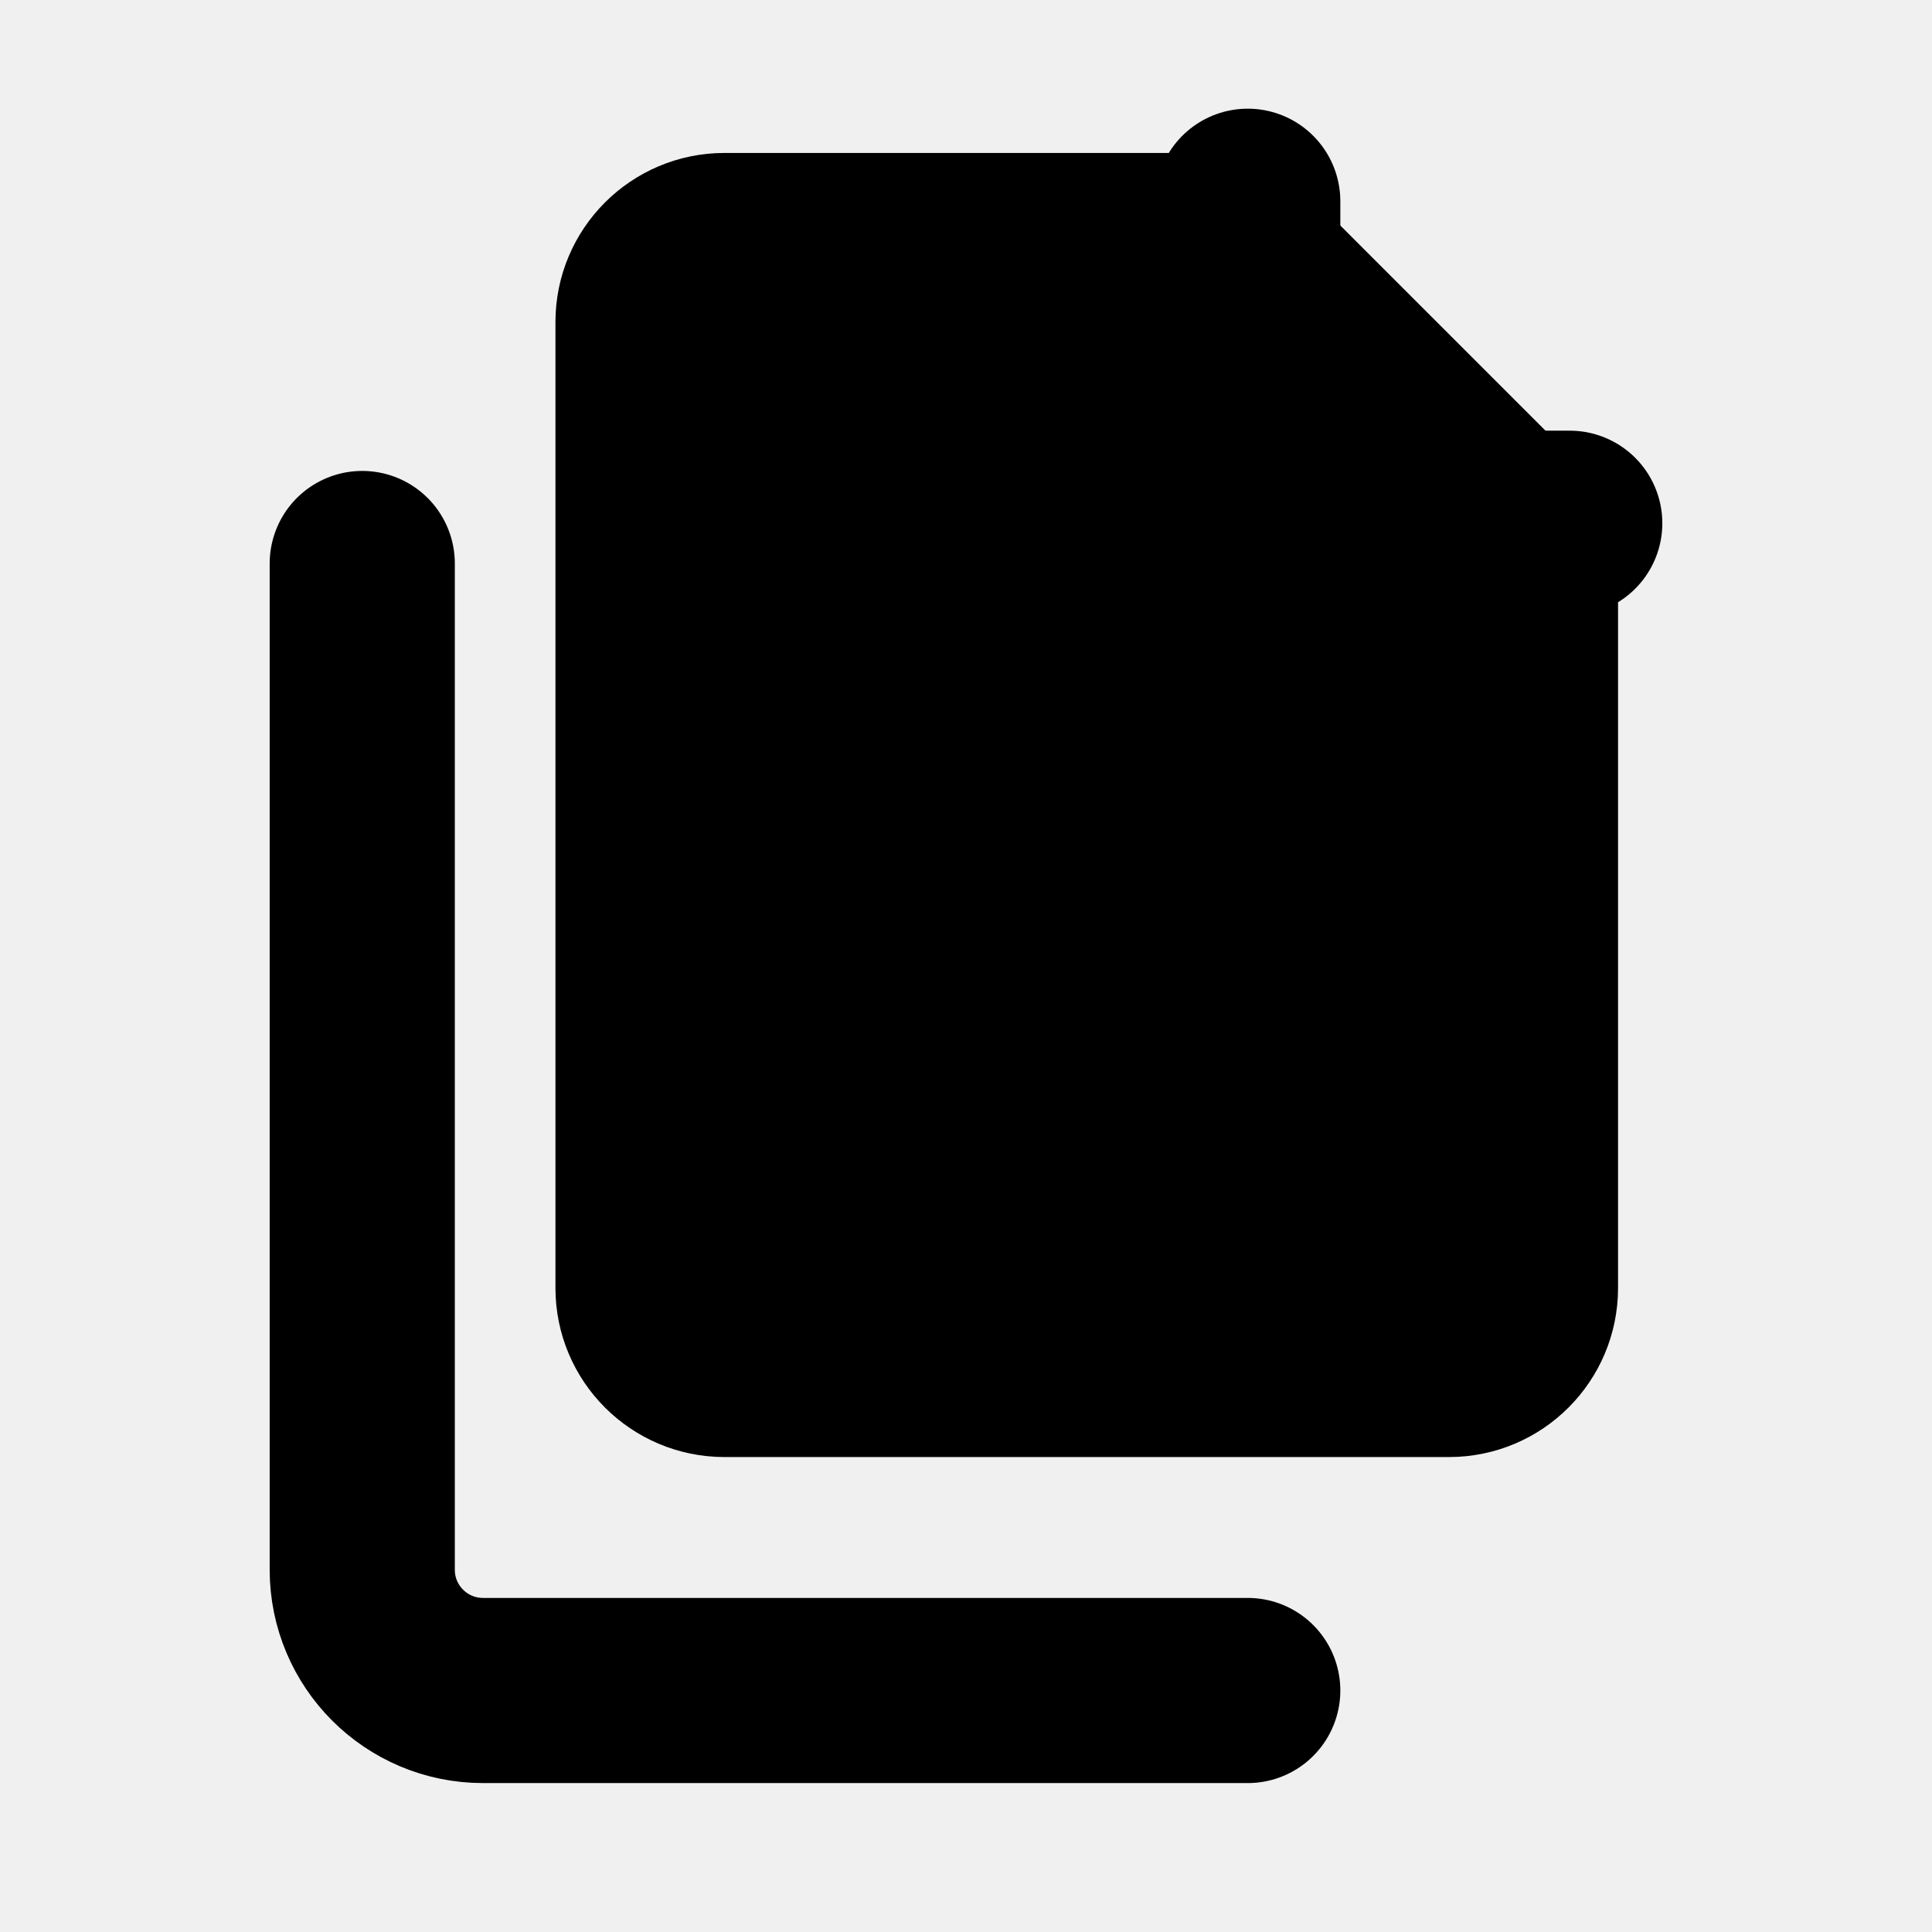
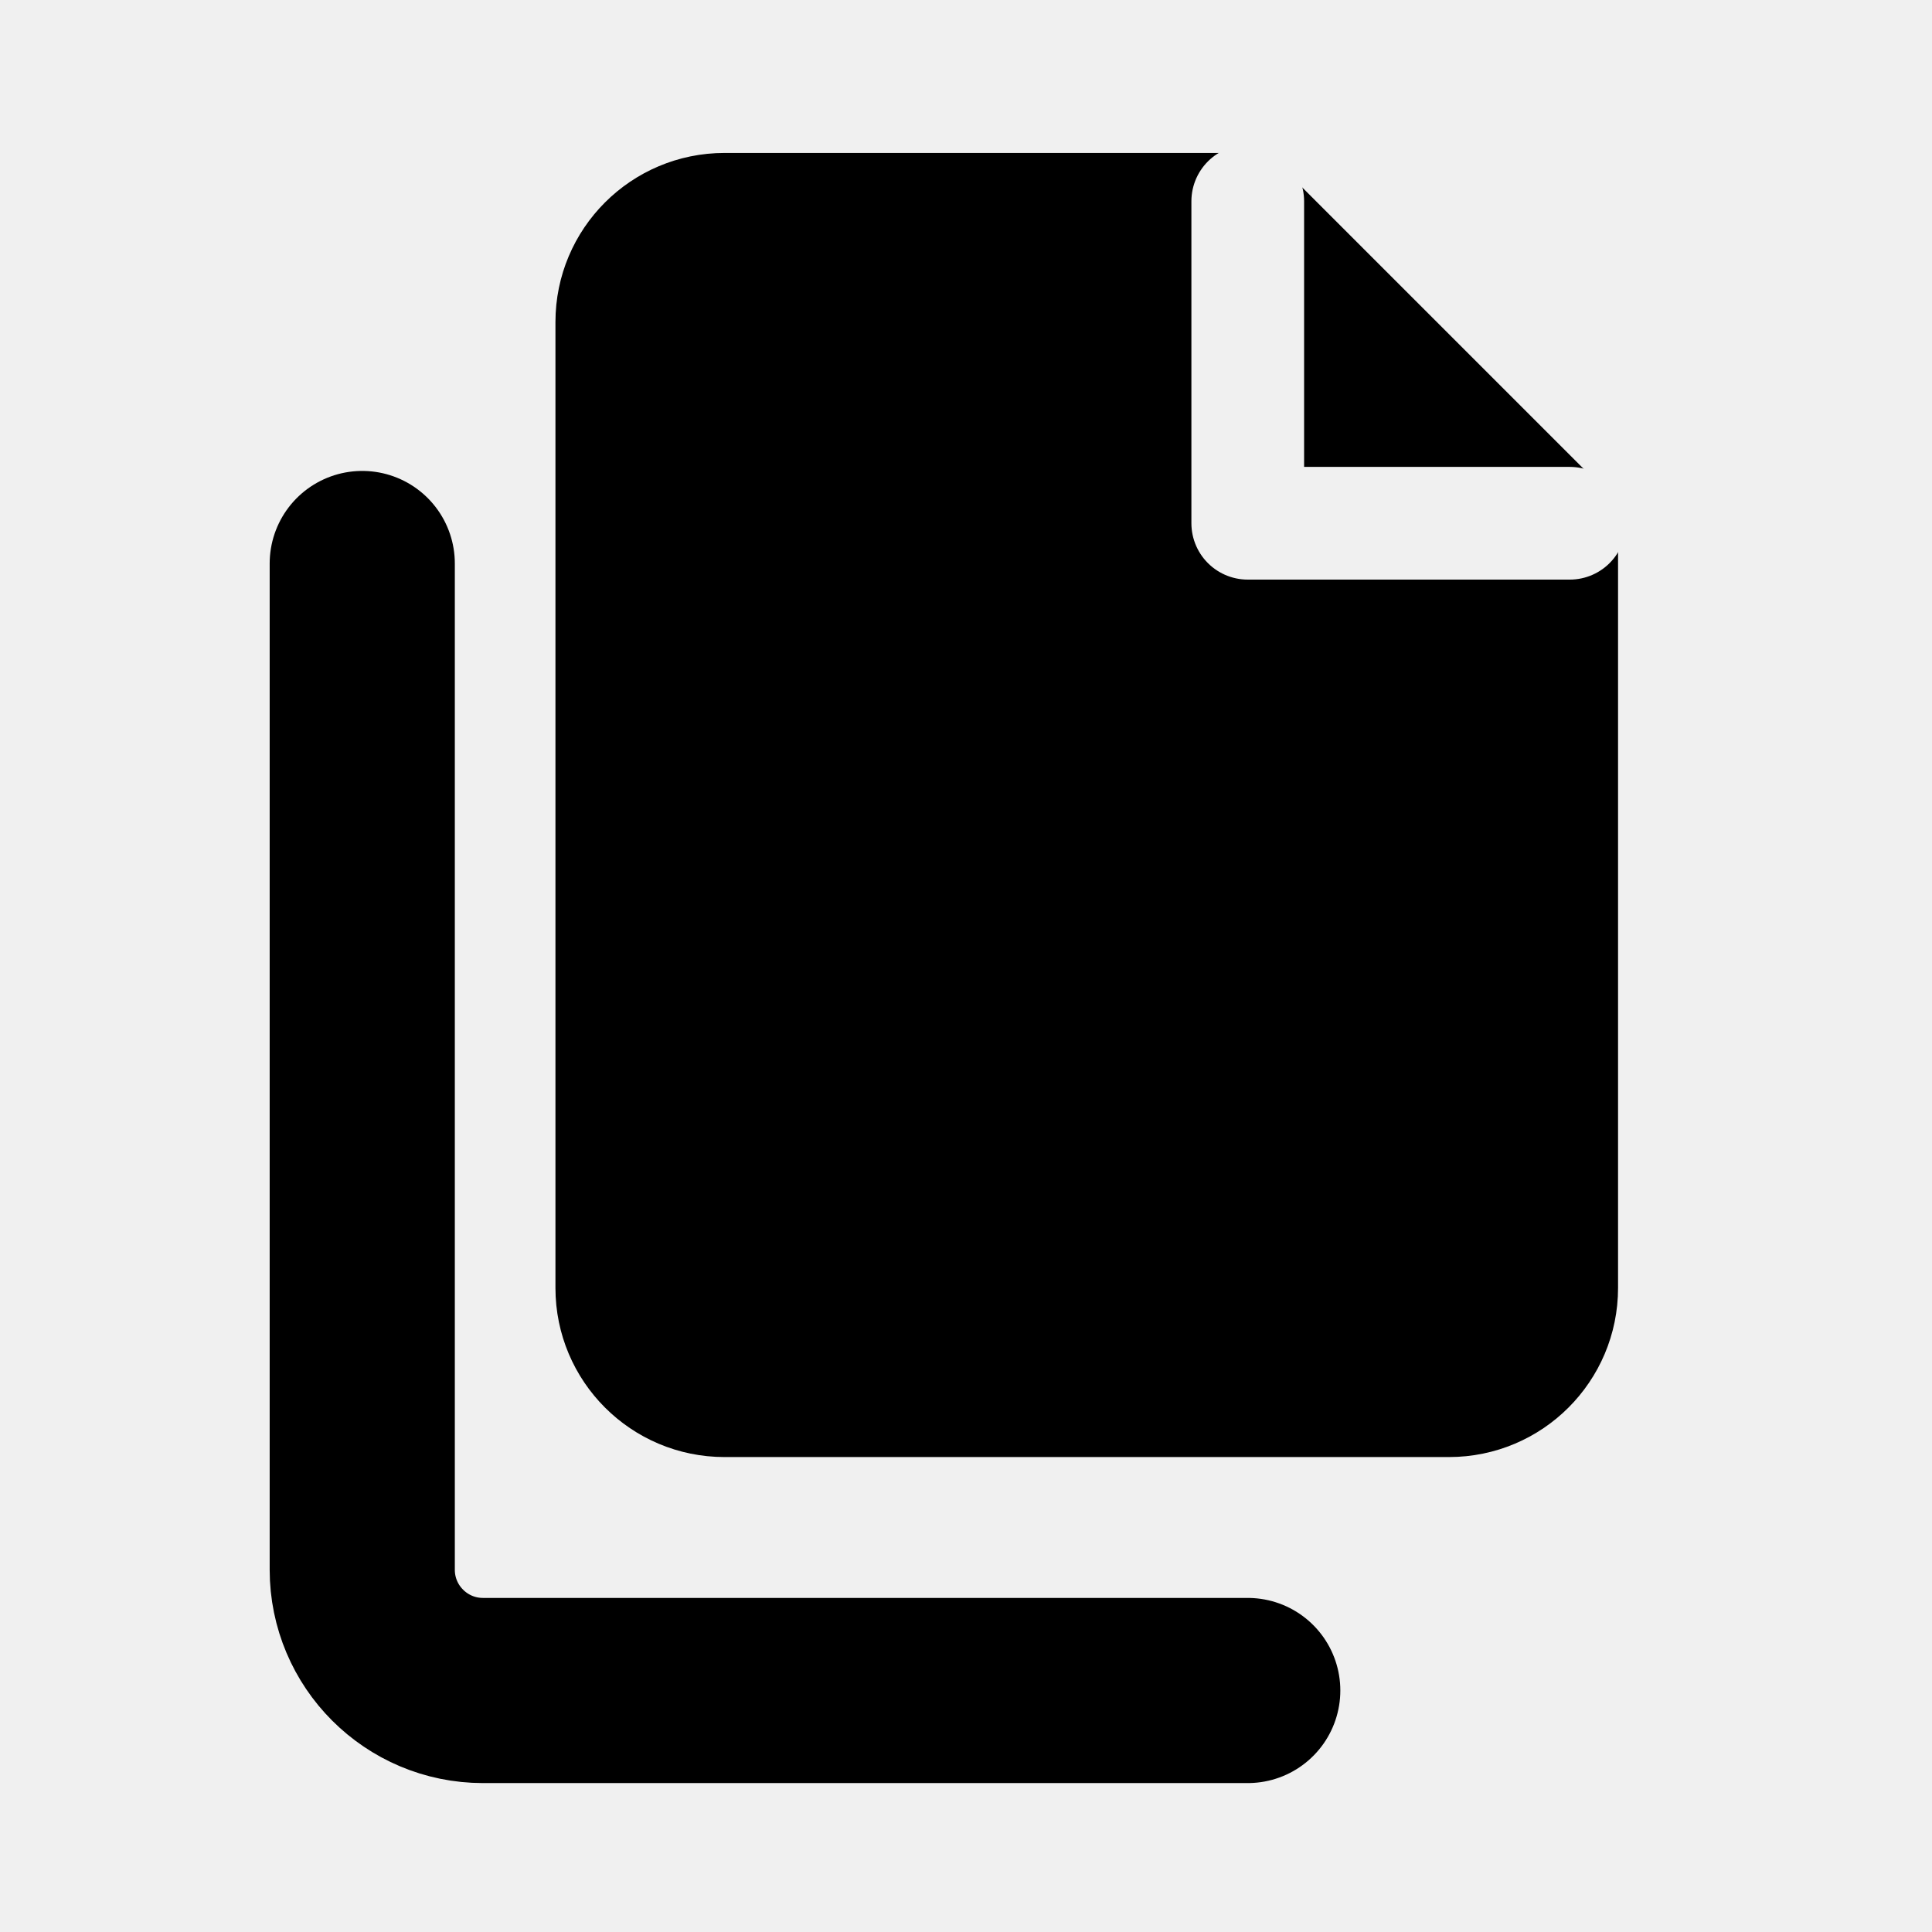
<svg xmlns="http://www.w3.org/2000/svg" viewBox="0 0 24 24" fill="currentColor" fill-rule="evenodd">
-   <path d="M9 2.5h6.5l4 4V16a1.5 1.5 0 0 1-1.5 1.5H9A1.5 1.5 0 0 1 7.5 16V4A1.5 1.5 0 0 1 9 2.5z" />
-   <path fill="none" stroke="currentColor" stroke-width="1.2" stroke-linecap="round" stroke-linejoin="round" d="M9 2.5h6.5l4 4V16a1.5 1.5 0 0 1-1.5 1.5H9A1.5 1.5 0 0 1 7.5 16V4A1.5 1.5 0 0 1 9 2.5z" />
-   <path fill="none" stroke="currentColor" stroke-width="2.3" stroke-linecap="round" stroke-linejoin="round" d="M15.5 2.5v4h4M4.5 7v12.5A1.5 1.5 0 0 0 6 21h9.5" />
+   <mask id="ff-files">
+     <path d="M0 0h24v24H0z" fill="#fff" />
+     <path d="M15.5 2.5v4h4" fill="none" stroke="#000" stroke-width="1.4" stroke-linecap="round" stroke-linejoin="round" />
+   </mask>
+   <g mask="url(#ff-files)">
+     <path d="M9 2.5h6.5l4 4V16a1.5 1.5 0 0 1-1.5 1.5H9A1.5 1.5 0 0 1 7.5 16V4A1.5 1.5 0 0 1 9 2.5z" />
+     <path fill="none" stroke="currentColor" stroke-width="1.2" stroke-linecap="round" stroke-linejoin="round" d="M9 2.5h6.5l4 4V16a1.5 1.5 0 0 1-1.5 1.5H9A1.5 1.5 0 0 1 7.5 16V4A1.5 1.5 0 0 1 9 2.5z" />
+   </g>
+   <path fill="none" stroke="currentColor" stroke-width="2.3" stroke-linecap="round" stroke-linejoin="round" d="M4.5 7v12.5A1.5 1.5 0 0 0 6 21h9.5" />
</svg>
